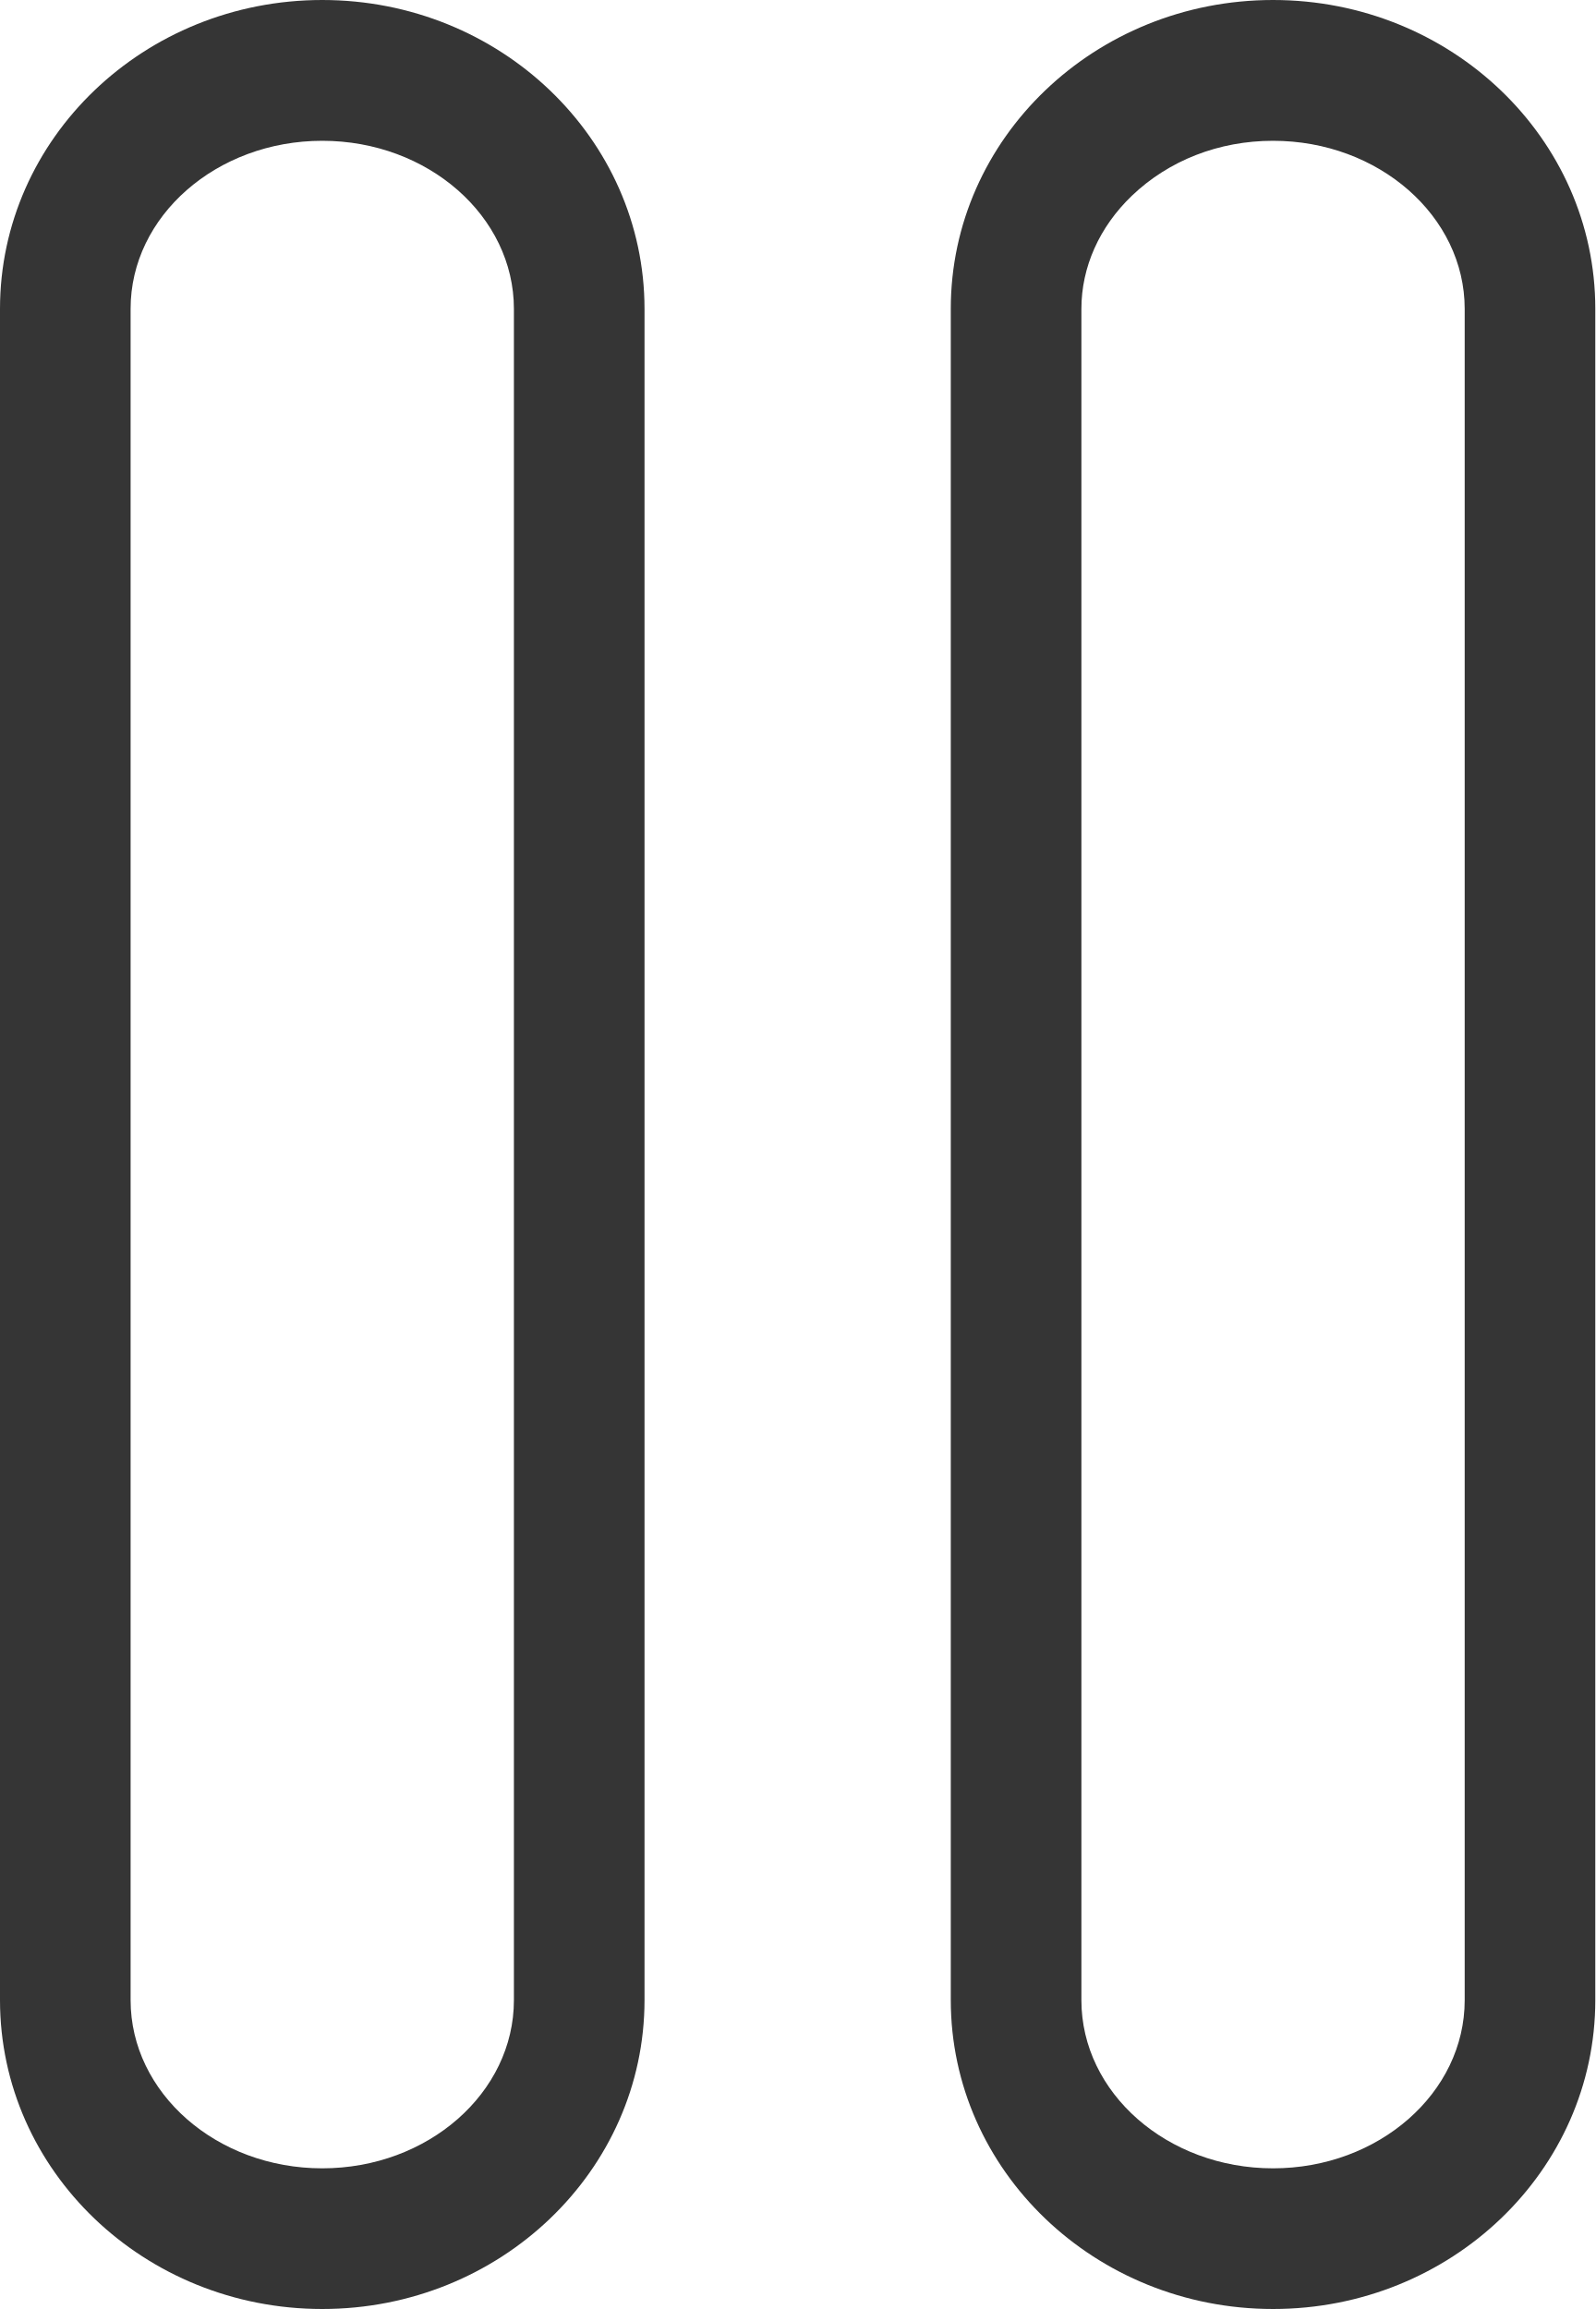
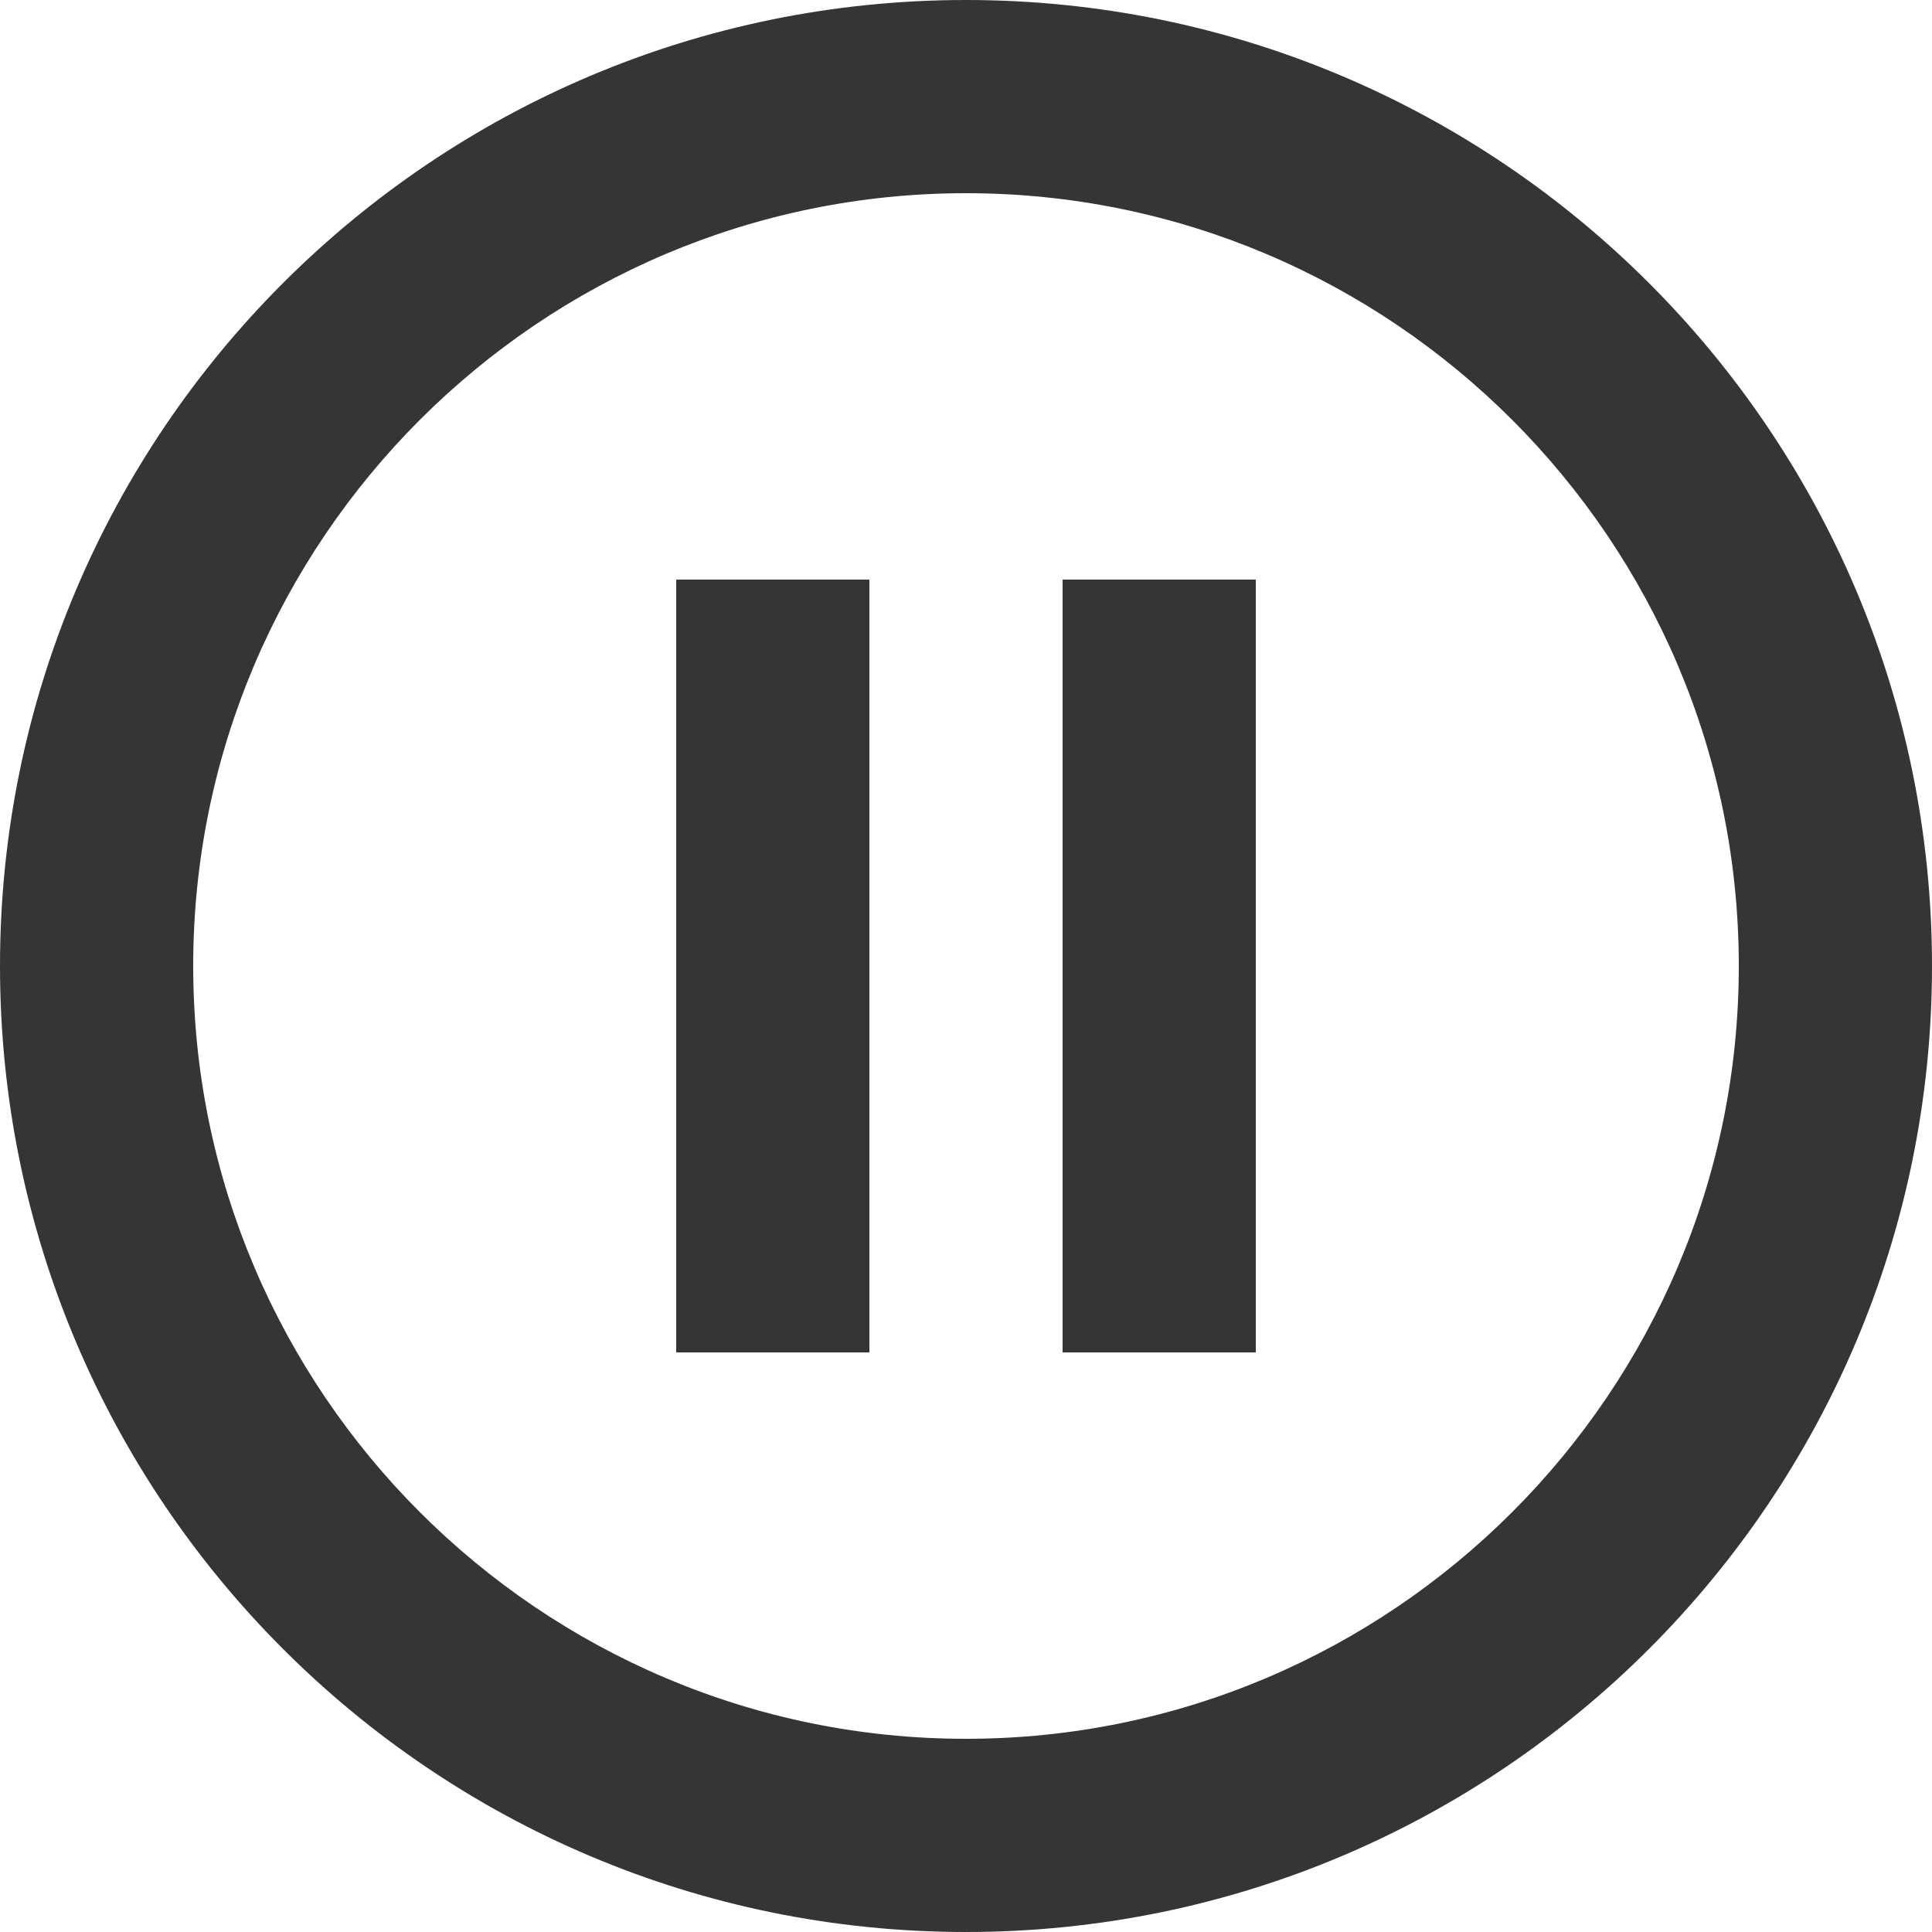
- <svg xmlns="http://www.w3.org/2000/svg" version="1.1" id="Layer_1" x="0px" y="0px" width="26.945px" height="39px" viewBox="0 0 26.945 39" enable-background="new 0 0 26.945 39" xml:space="preserve">
-   <path fill="#353535" d="M5.443,2.378c1.786,0,3.237,1.274,3.237,2.84v28.566c0,1.565-1.452,2.84-3.237,2.84s-3.237-1.274-3.237-2.84  V5.217C2.204,3.652,3.657,2.378,5.443,2.378 M5.443,0C2.437,0,0,2.336,0,5.217v28.566C0,36.665,2.438,39,5.443,39  s5.443-2.336,5.443-5.217V5.217C10.885,2.337,8.448,0,5.443,0L5.443,0z" />
-   <path fill="#353535" d="M21.502,2.378c1.786,0,3.237,1.274,3.237,2.84v28.566c0,1.565-1.452,2.84-3.237,2.84  c-1.786,0-3.237-1.274-3.237-2.84V5.217c0-0.705,0.303-1.384,0.853-1.911C19.743,2.708,20.589,2.378,21.502,2.378 M21.502,0  c-3.006,0-5.444,2.336-5.443,5.217v28.566c0,2.882,2.438,5.217,5.443,5.217s5.443-2.336,5.443-5.217V5.217  C26.946,2.337,24.508,0,21.502,0L21.502,0z" />
+ <svg xmlns="http://www.w3.org/2000/svg" version="1.1" id="Layer_1" x="0px" y="0px" width="30px" height="30px" viewBox="0 0 30 30" enable-background="new 0 0 30 30" xml:space="preserve">
+   <path fill="#353535" d="M10.5,21h3V9h-3V21z M15,0C6.72,0,0,6.72,0,15s6.72,15,15,15s15-6.72,15-15S23.28,0,15,0z M15,27  C8.385,27,3,21.615,3,15S8.385,3,15,3s12,5.385,12,12S21.615,27,15,27z M16.5,21h3V9h-3V21z" />
</svg>
